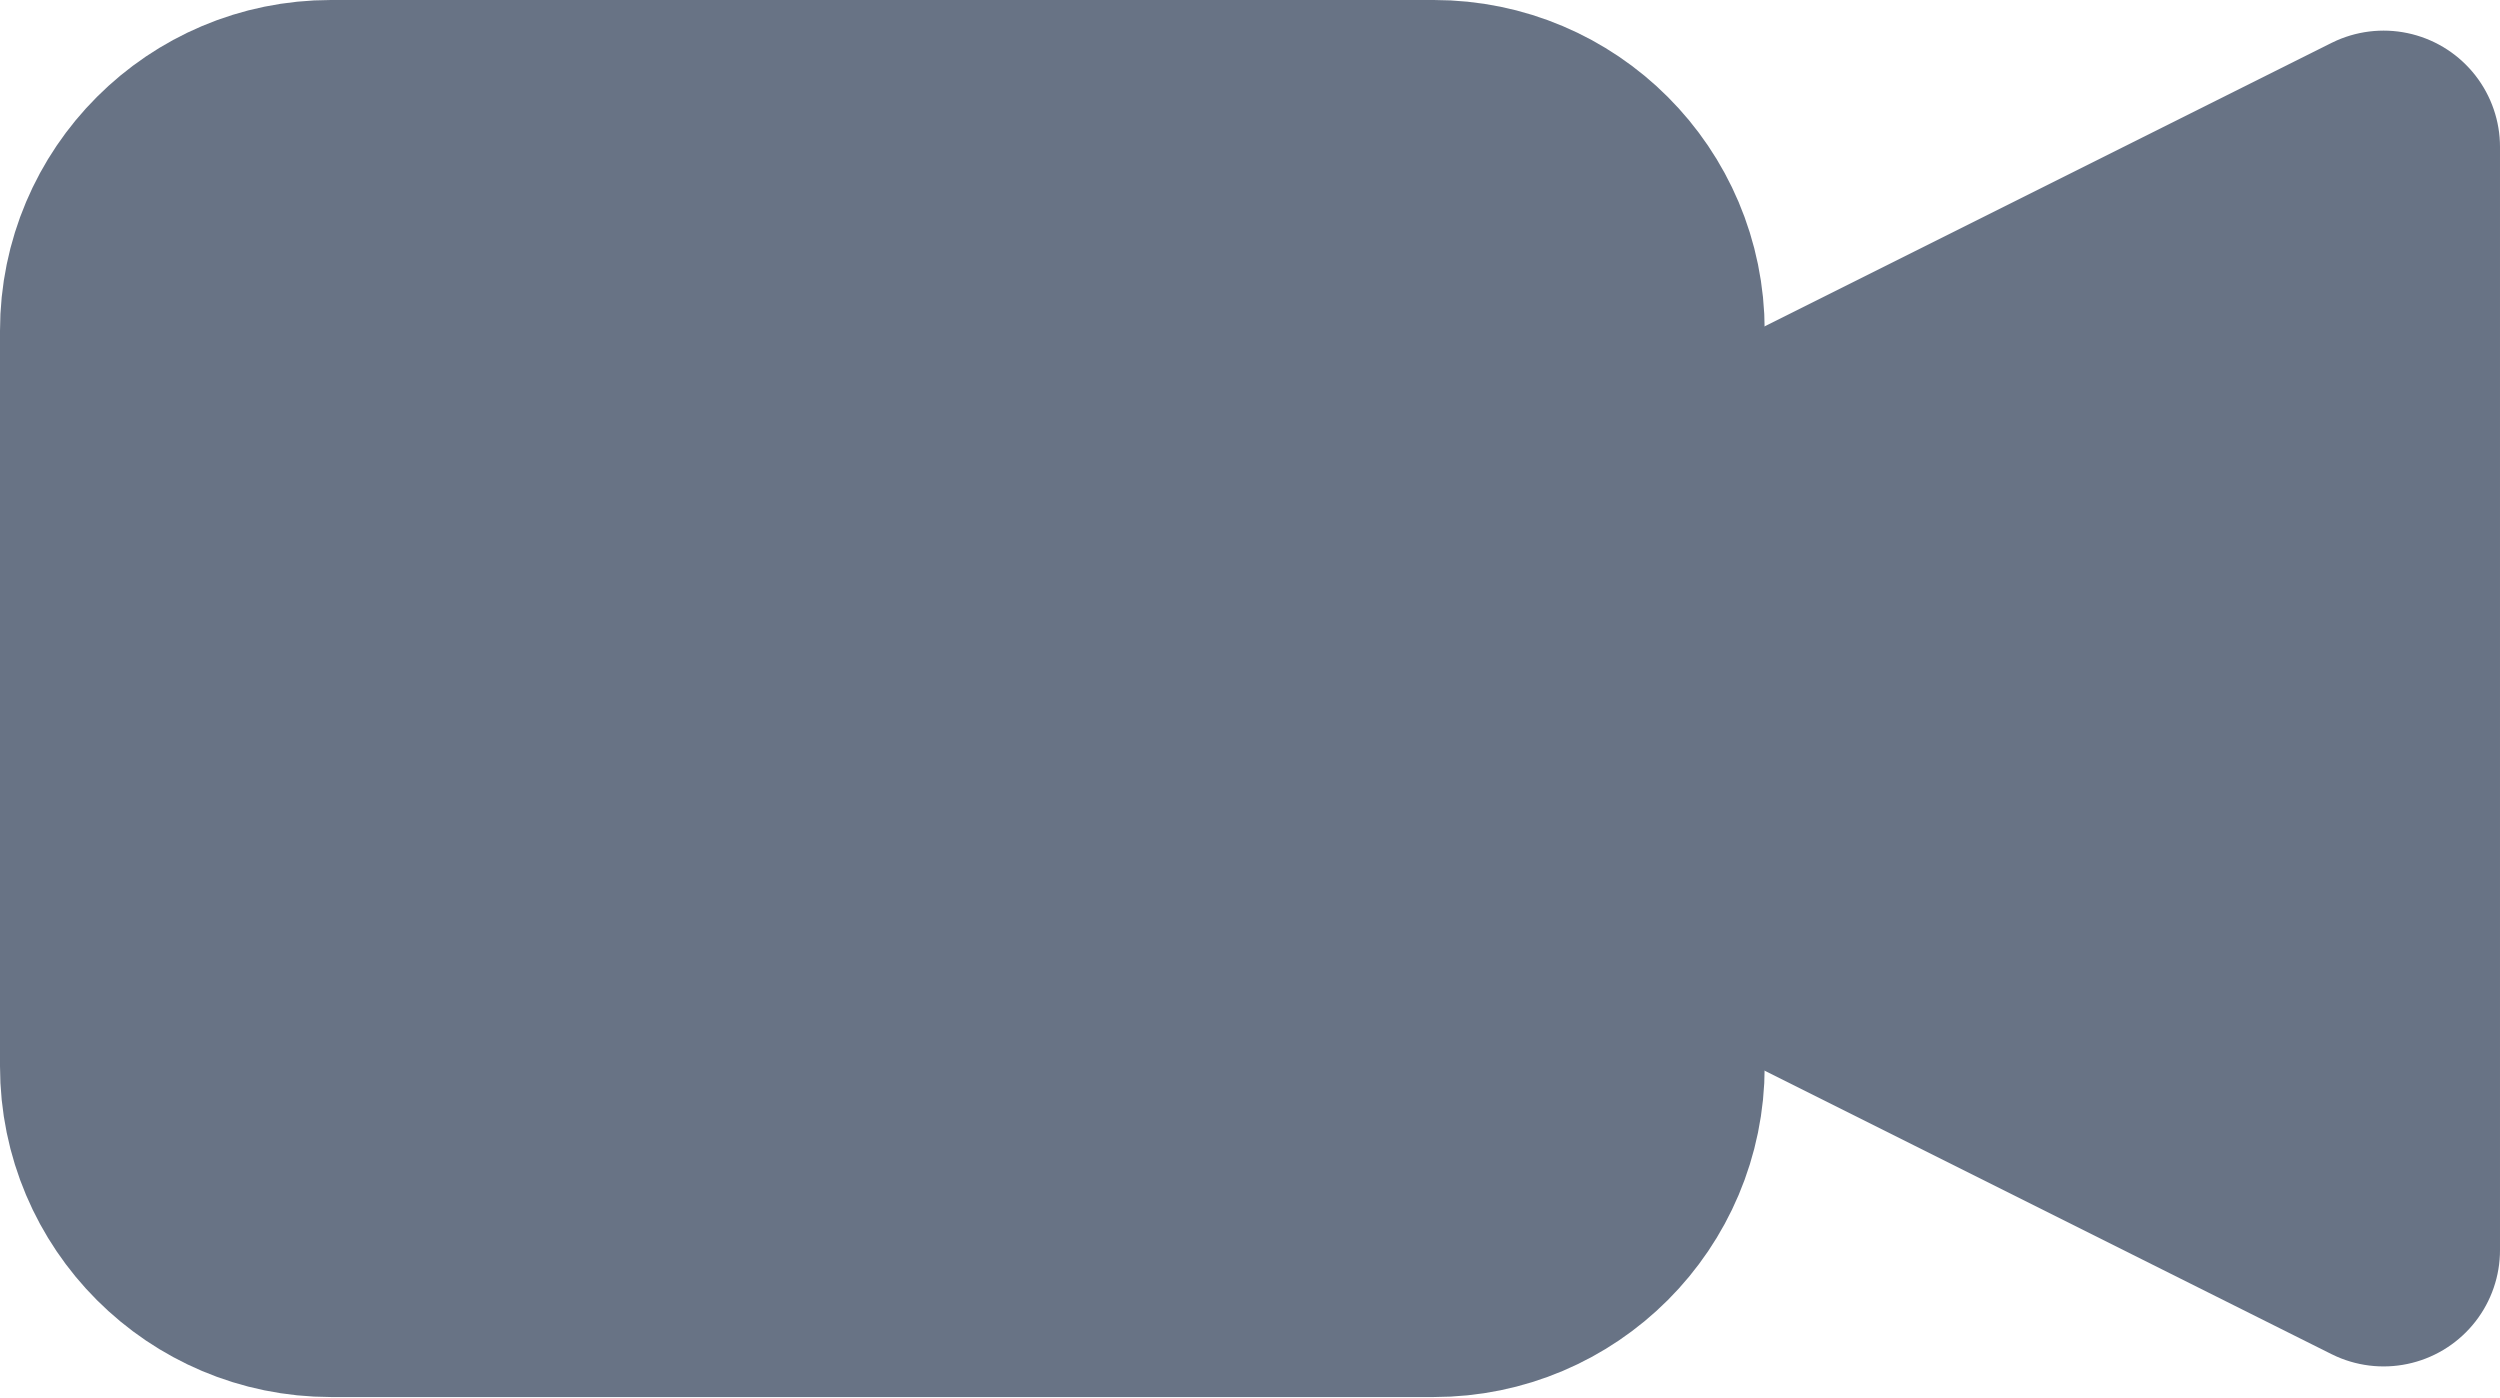
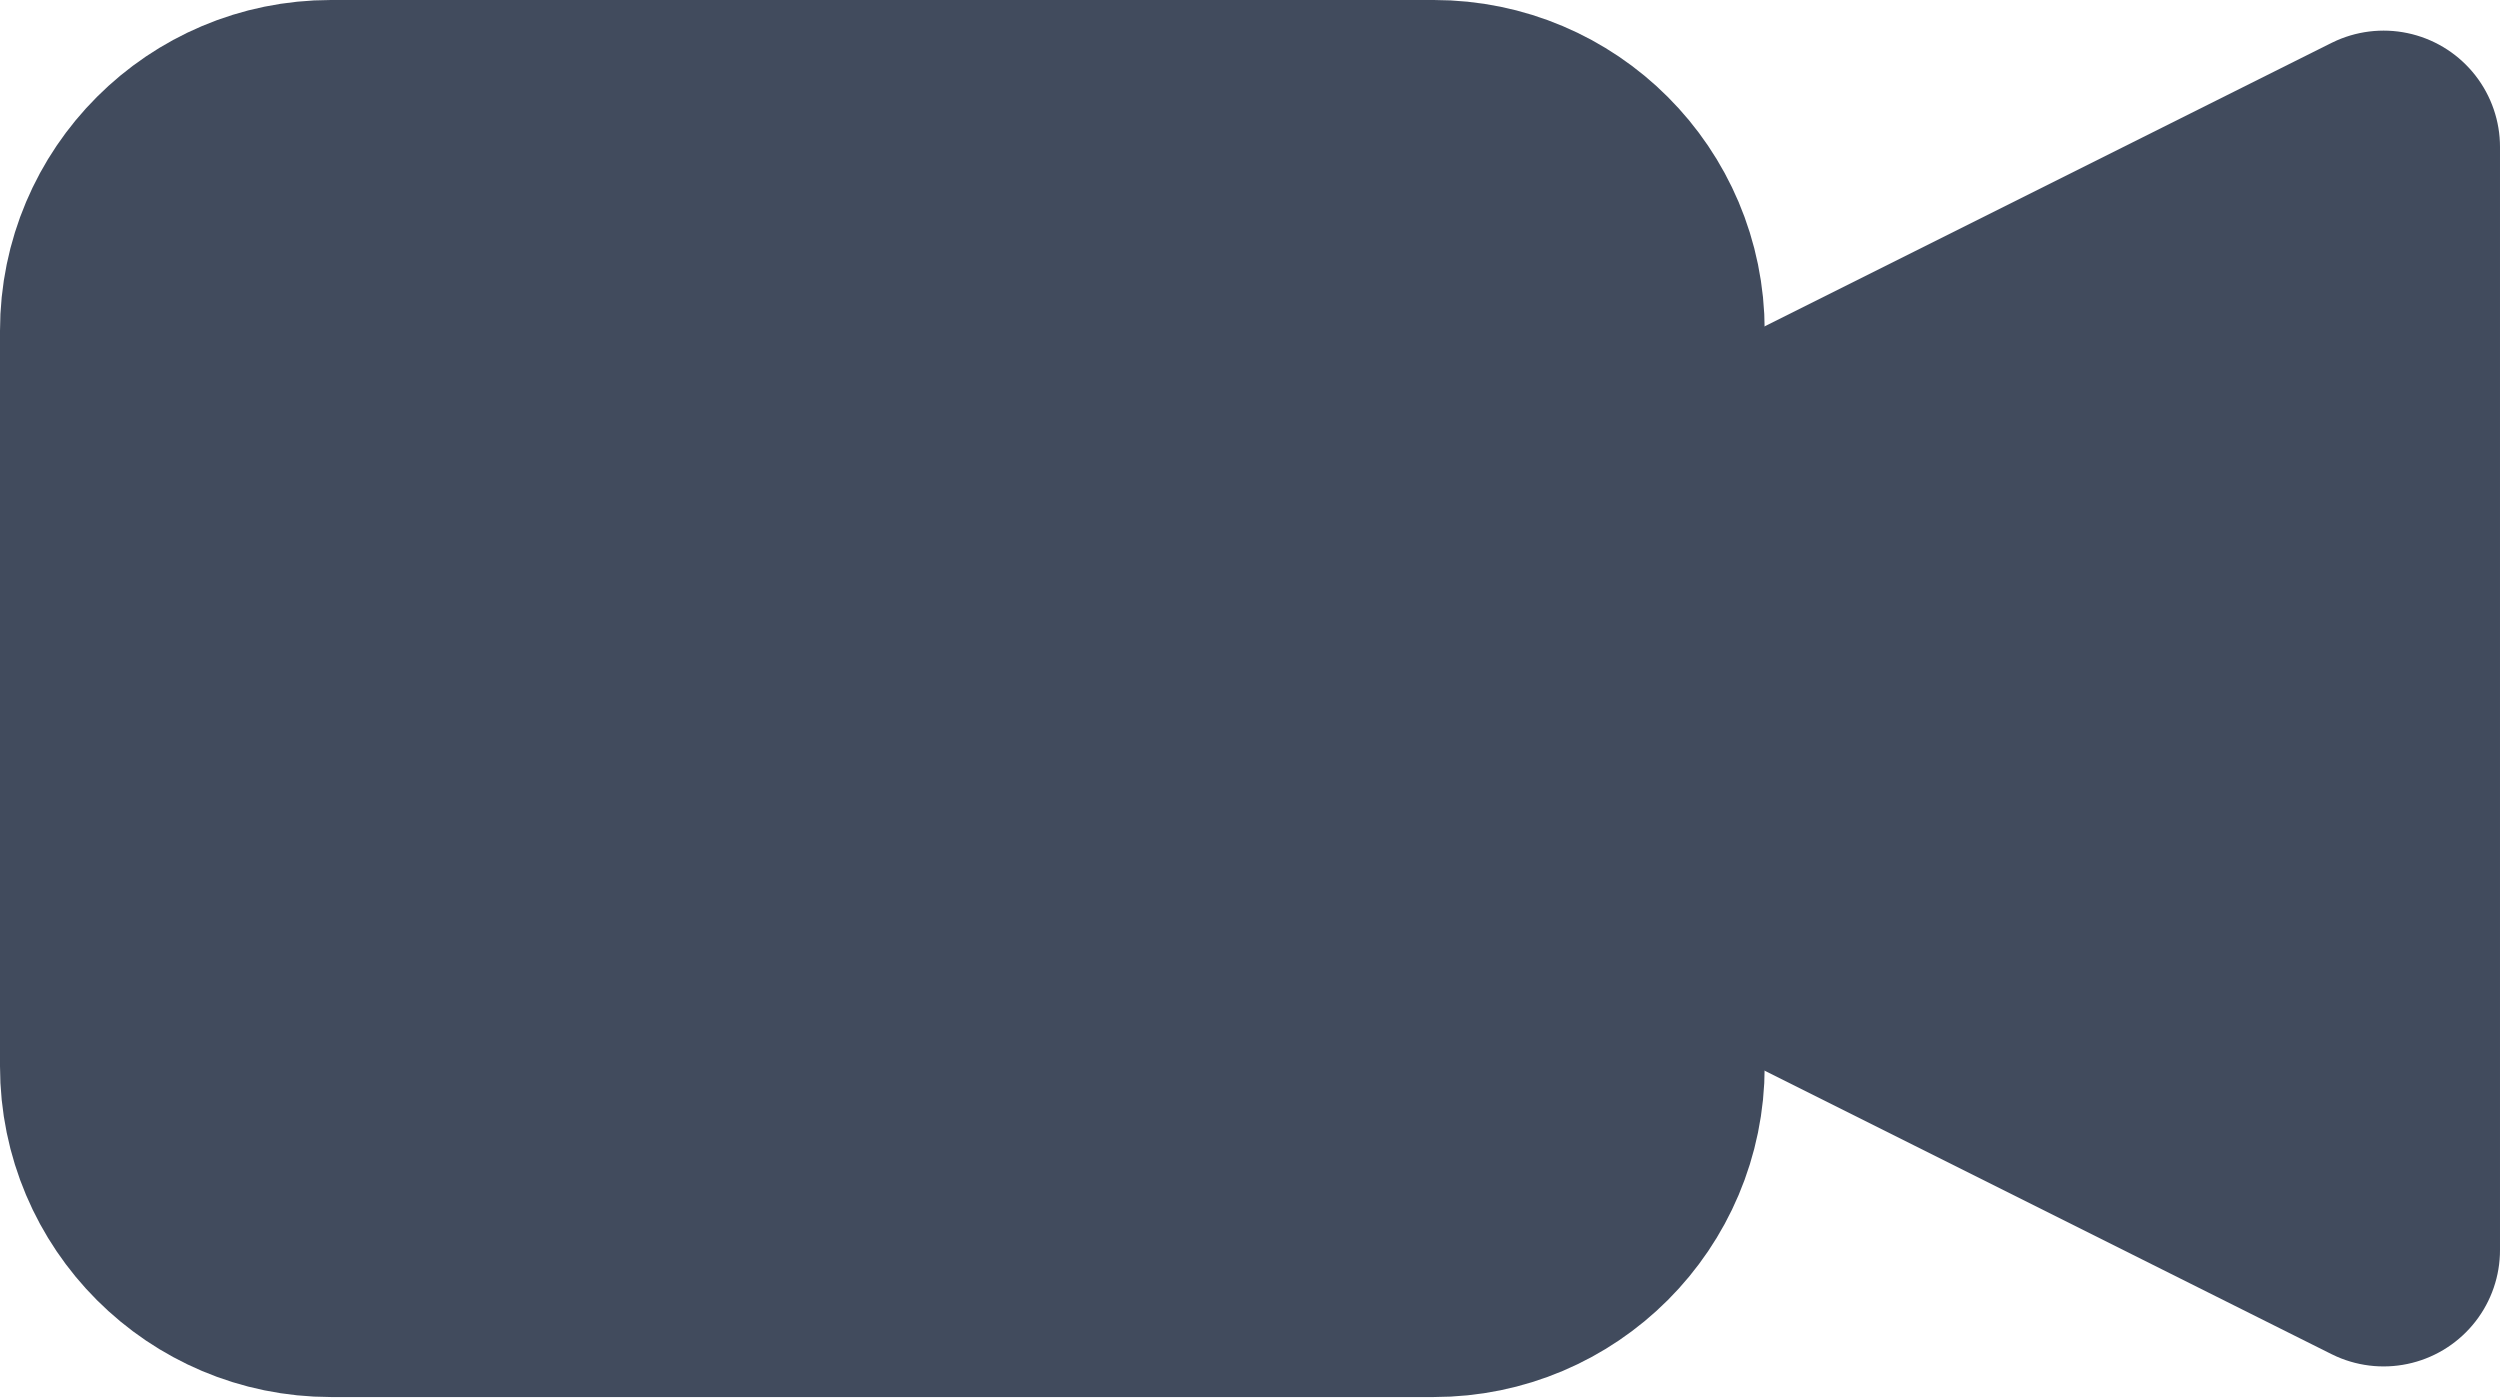
<svg xmlns="http://www.w3.org/2000/svg" preserveAspectRatio="none" overflow="visible" style="display: block;" width="21.474" height="12" viewBox="0 0 21.474 12" fill="none">
  <g id="Group 15">
-     <path id="Vector" d="M12.316 1H2.842C1.825 1 1 1.825 1 2.842V9.158C1 10.175 1.825 11 2.842 11H12.316C13.333 11 14.158 10.175 14.158 9.158V2.842C14.158 1.825 13.333 1 12.316 1Z" fill="#687385" stroke="#687385" stroke-width="2" stroke-linecap="round" stroke-linejoin="round" />
-     <path id="Vector_2" d="M14.158 4.421L20.474 1.263V10.737L14.158 7.579V4.421Z" fill="#687385" stroke="#687385" stroke-width="2" stroke-linecap="round" stroke-linejoin="round" />
+     <path id="Vector" d="M12.316 1H2.842C1.825 1 1 1.825 1 2.842V9.158C1 10.175 1.825 11 2.842 11H12.316C13.333 11 14.158 10.175 14.158 9.158V2.842C14.158 1.825 13.333 1 12.316 1Z" fill="#414B5D" stroke="#414B5D" stroke-width="2" stroke-linecap="round" stroke-linejoin="round" />
+     <path id="Vector_2" d="M14.158 4.421L20.474 1.263V10.737L14.158 7.579V4.421Z" fill="#414B5D" stroke="#414B5D" stroke-width="2" stroke-linecap="round" stroke-linejoin="round" />
  </g>
</svg>
